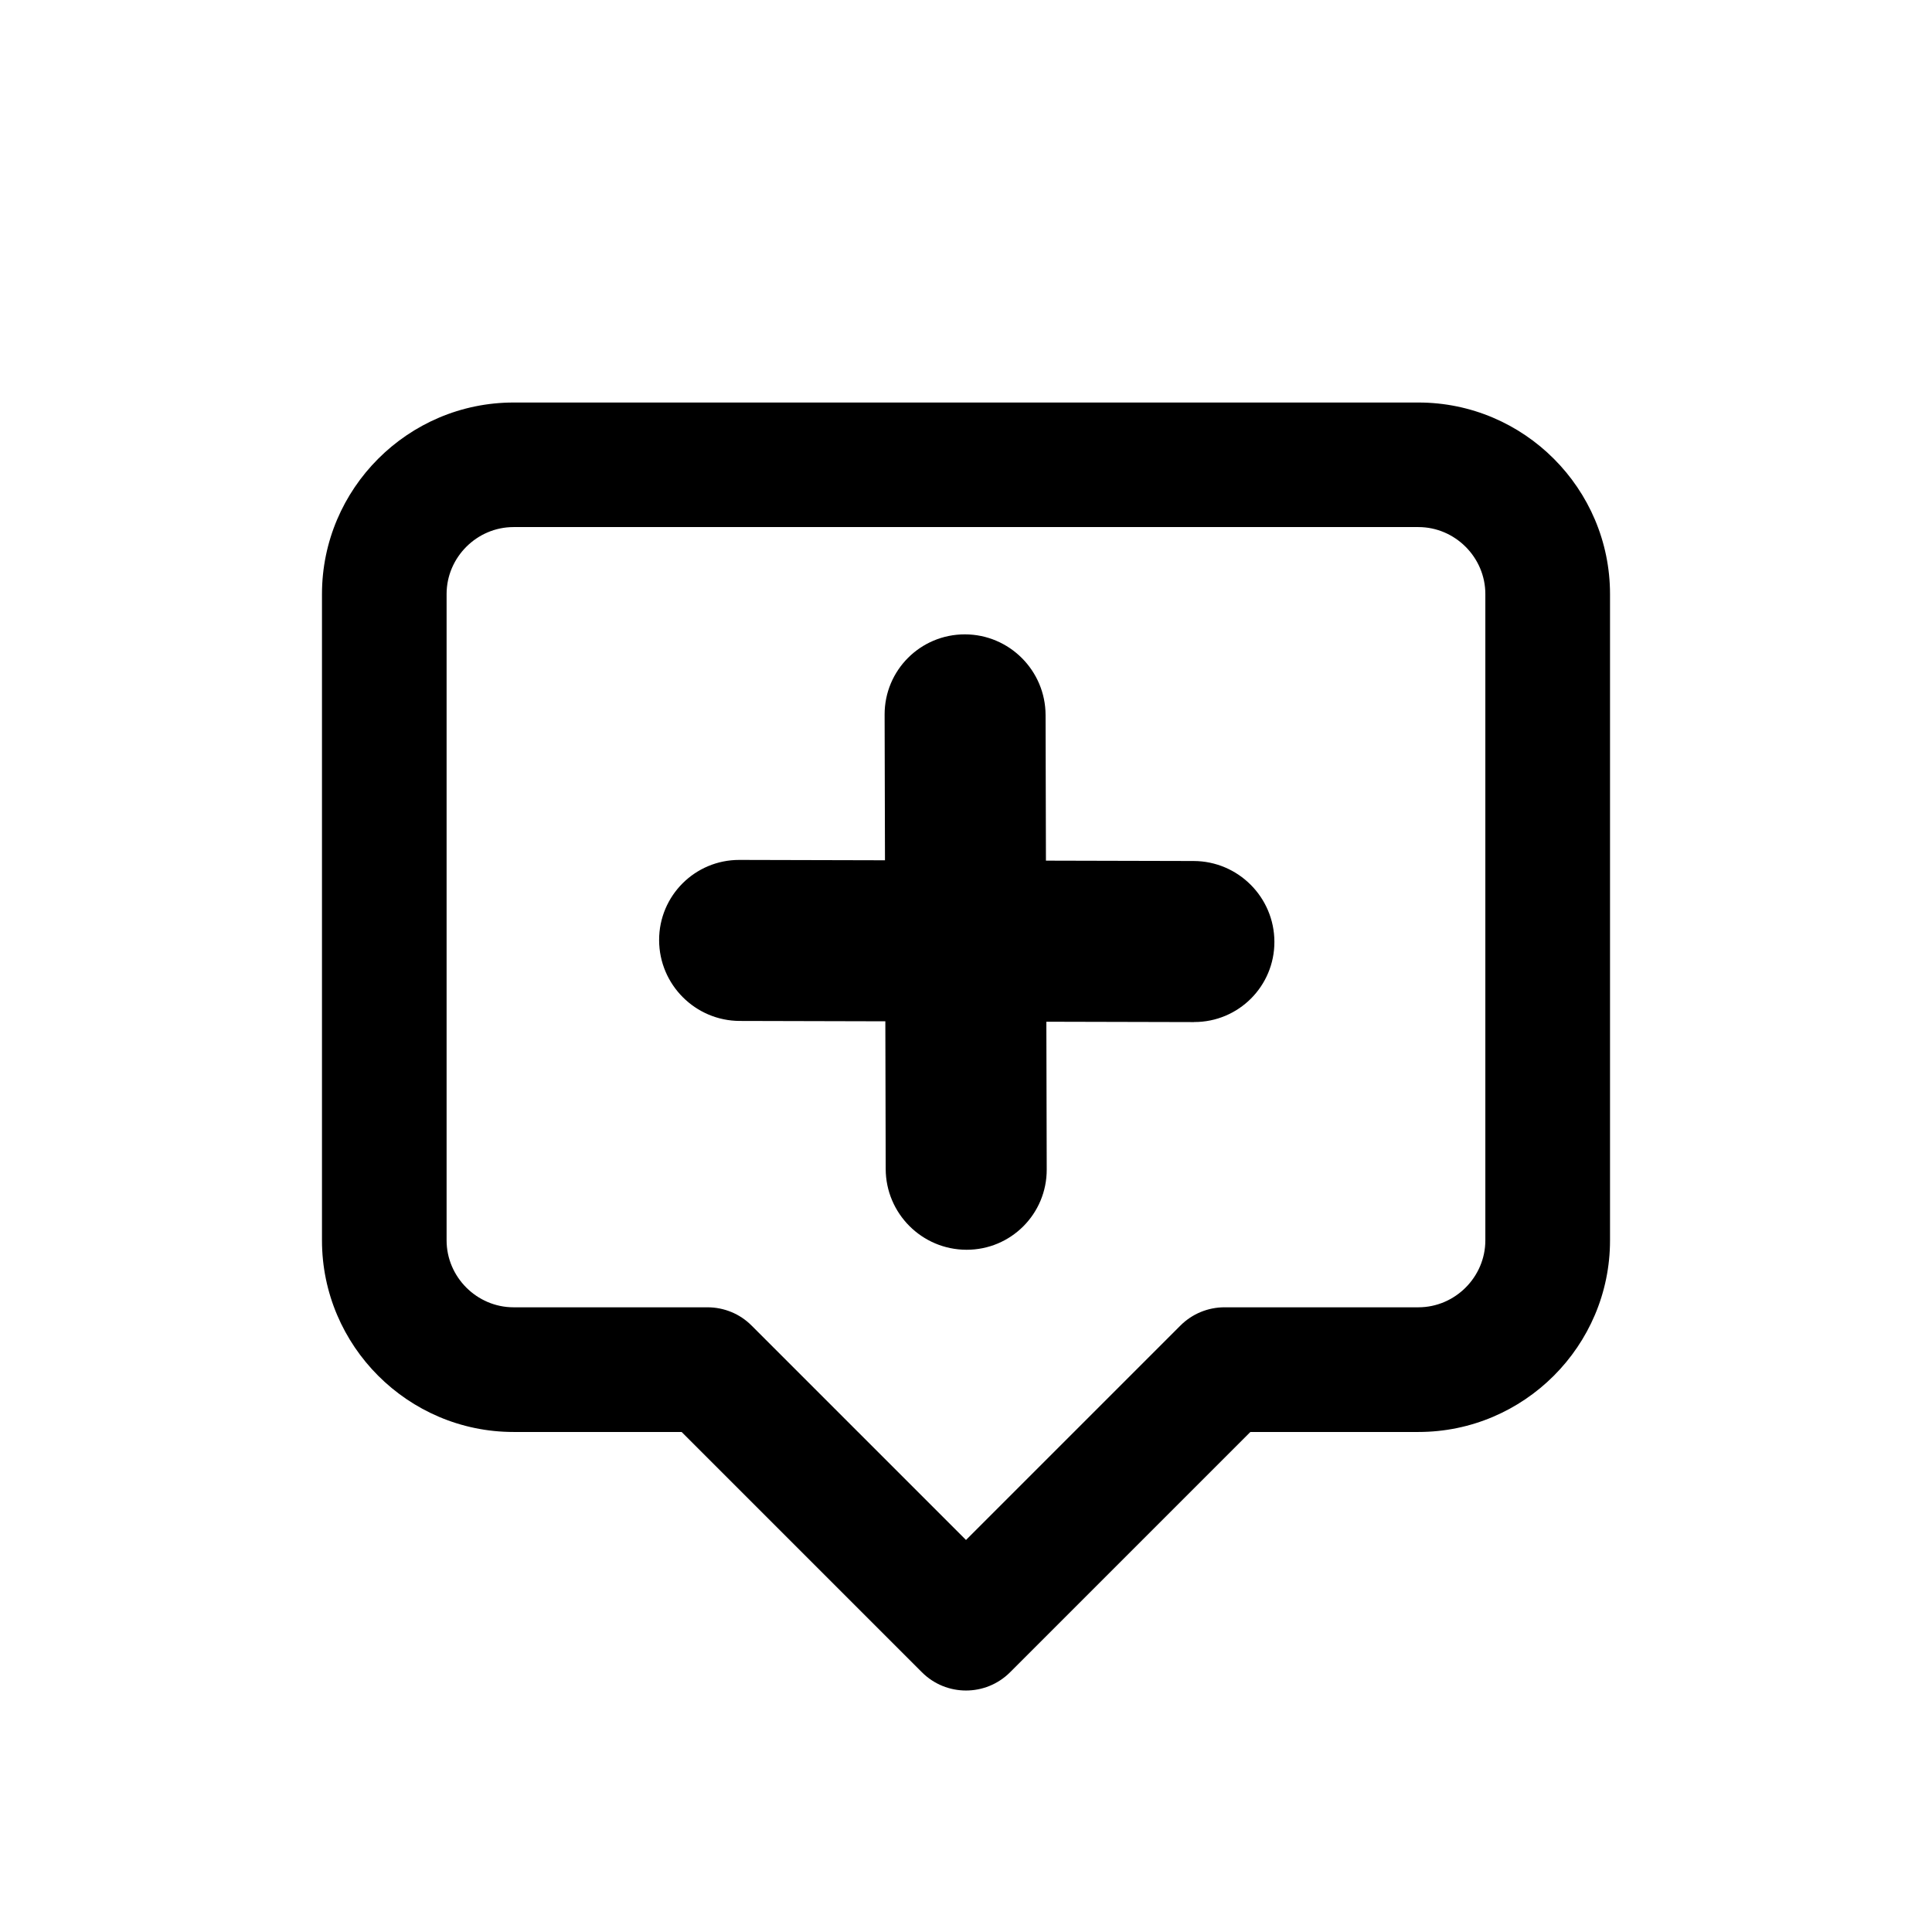
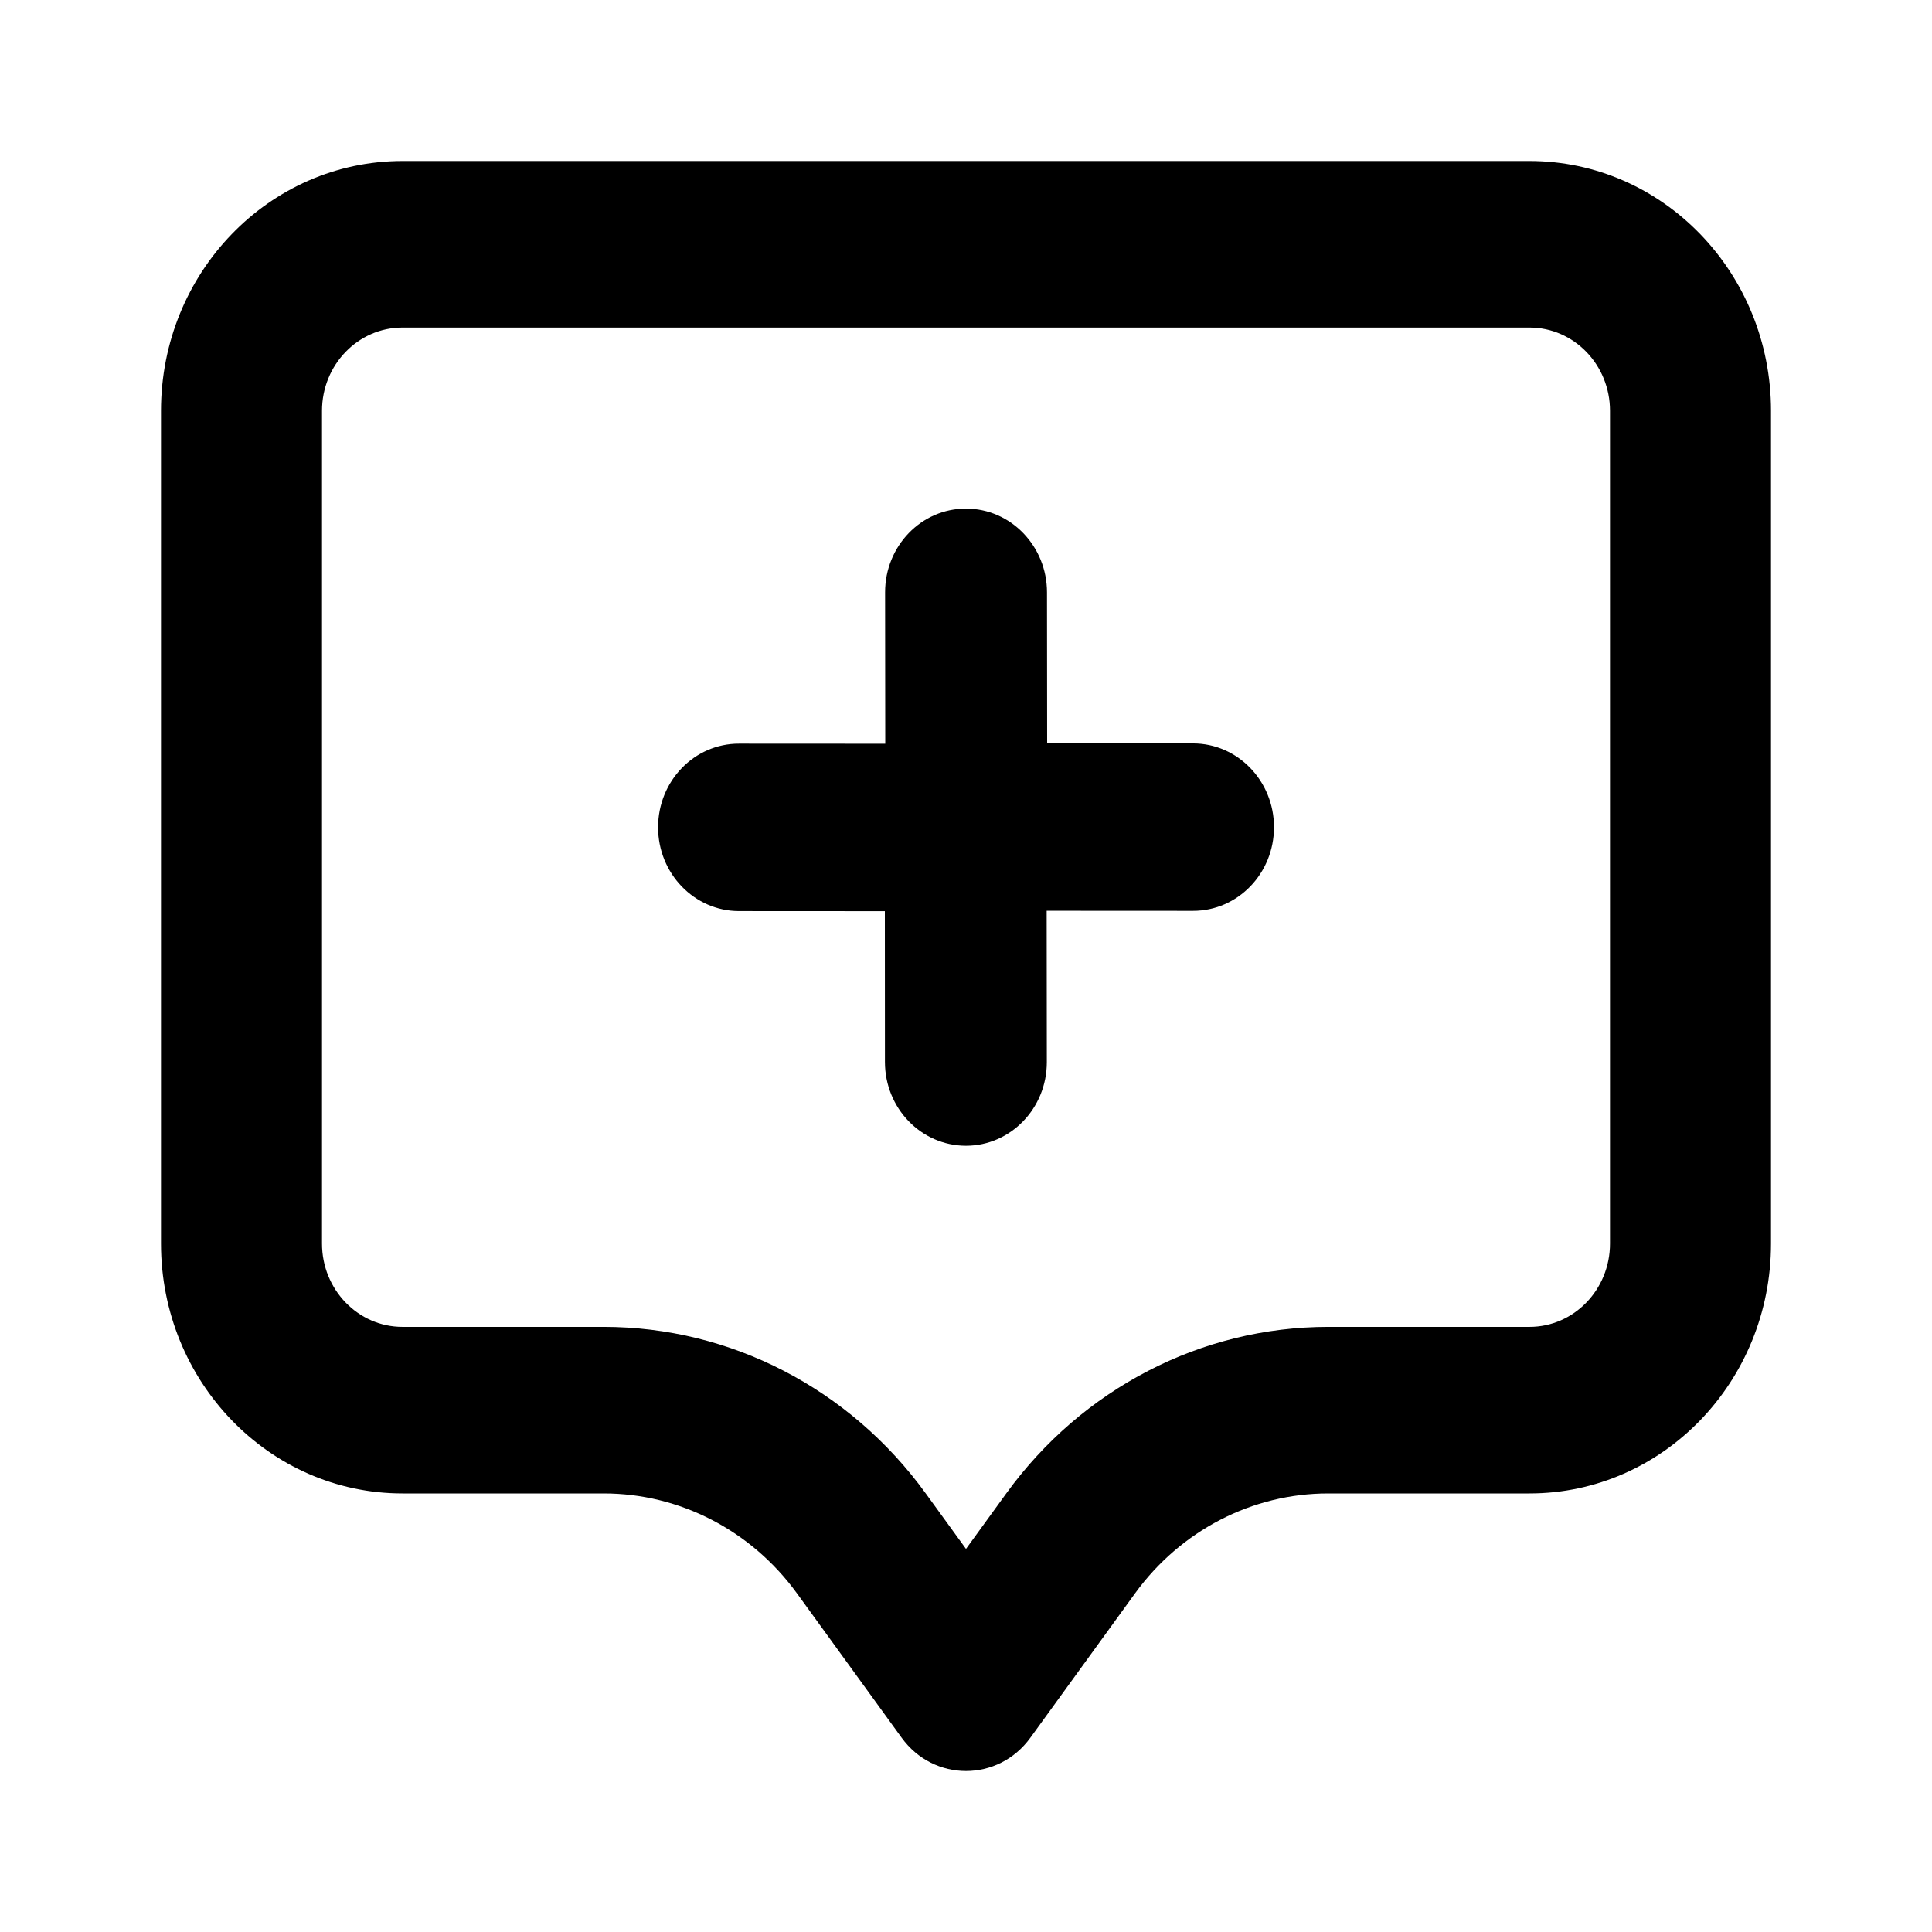
- <svg xmlns="http://www.w3.org/2000/svg" viewBox="0 0 32 32">
-   <path d="M19.778 16.928c0.736 0.002 1.332-0.594 1.33-1.33s-0.6-1.335-1.337-1.337l-2.447-0.006-0.006-2.412c-0.002-0.736-0.6-1.335-1.336-1.336s-1.332 0.594-1.33 1.33l0.006 2.412-2.411-0.006c-0.736-0.002-1.332 0.594-1.33 1.33s0.6 1.335 1.336 1.337l2.411 0.006 0.006 2.447c0.002 0.736 0.6 1.335 1.337 1.337s1.332-0.594 1.33-1.33l-0.006-2.447 2.447 0.006z" />
-   <path d="M8.507 6.667h14.987c1.748 0 3.173 1.426 3.173 3.173v10.705c0 1.748-1.426 3.173-3.173 3.173h-2.784l-3.98 3.98c-0.403 0.403-1.057 0.403-1.46 0l-3.98-3.98h-2.784c-1.748 0-3.173-1.426-3.173-3.173v-10.705c0-1.748 1.426-3.173 3.173-3.173zM11.718 21.653c0.14 0 0.273 0.028 0.395 0.078s0.236 0.125 0.335 0.224l3.552 3.552 3.552-3.552c0.194-0.194 0.456-0.302 0.73-0.302h3.211c0.607 0 1.109-0.501 1.109-1.109v-10.705c0-0.607-0.501-1.109-1.109-1.109h-14.987c-0.607 0-1.109 0.501-1.109 1.109v10.705c0 0.607 0.501 1.109 1.109 1.109h3.211z" />
+ <svg xmlns="http://www.w3.org/2000/svg" viewBox="0 0 24 24">
+   <path d="M13.006 7.359L13.008 9.234L14.82 9.235C15.375 9.235 15.826 9.701 15.826 10.276C15.826 10.85 15.377 11.315 14.821 11.315L13.002 11.314L13.004 13.194C13.004 13.768 12.554 14.233 11.999 14.233C11.443 14.232 10.993 13.767 10.993 13.192L10.992 11.319L9.181 11.318C8.626 11.318 8.175 10.852 8.175 10.277C8.175 9.703 8.624 9.237 9.18 9.238L10.997 9.239L10.995 7.357C10.995 6.783 11.445 6.317 12 6.318C12.556 6.318 13.006 6.784 13.006 7.359Z" />
+   <path fill-rule="evenodd" clip-rule="evenodd" d="M2 5.103C2 3.389 3.343 2 5 2H19C20.657 2 22 3.389 22 5.103V15.448C22 17.162 20.657 18.552 19 18.552H16.5C15.556 18.552 14.667 19.012 14.1 19.793L12.8 21.586C12.4 22.138 11.6 22.138 11.2 21.586L9.9 19.793C9.333 19.012 8.444 18.552 7.5 18.552H5C3.343 18.552 2 17.162 2 15.448V5.103ZM5 4.069H19C19.552 4.069 20 4.532 20 5.103V15.448C20 16.02 19.552 16.483 19 16.483H16.5C14.926 16.483 13.444 17.249 12.5 18.552L12 19.241L11.5 18.552C10.556 17.249 9.074 16.483 7.5 16.483H5C4.448 16.483 4 16.02 4 15.448V5.103C4 4.532 4.448 4.069 5 4.069Z" />
</svg>
